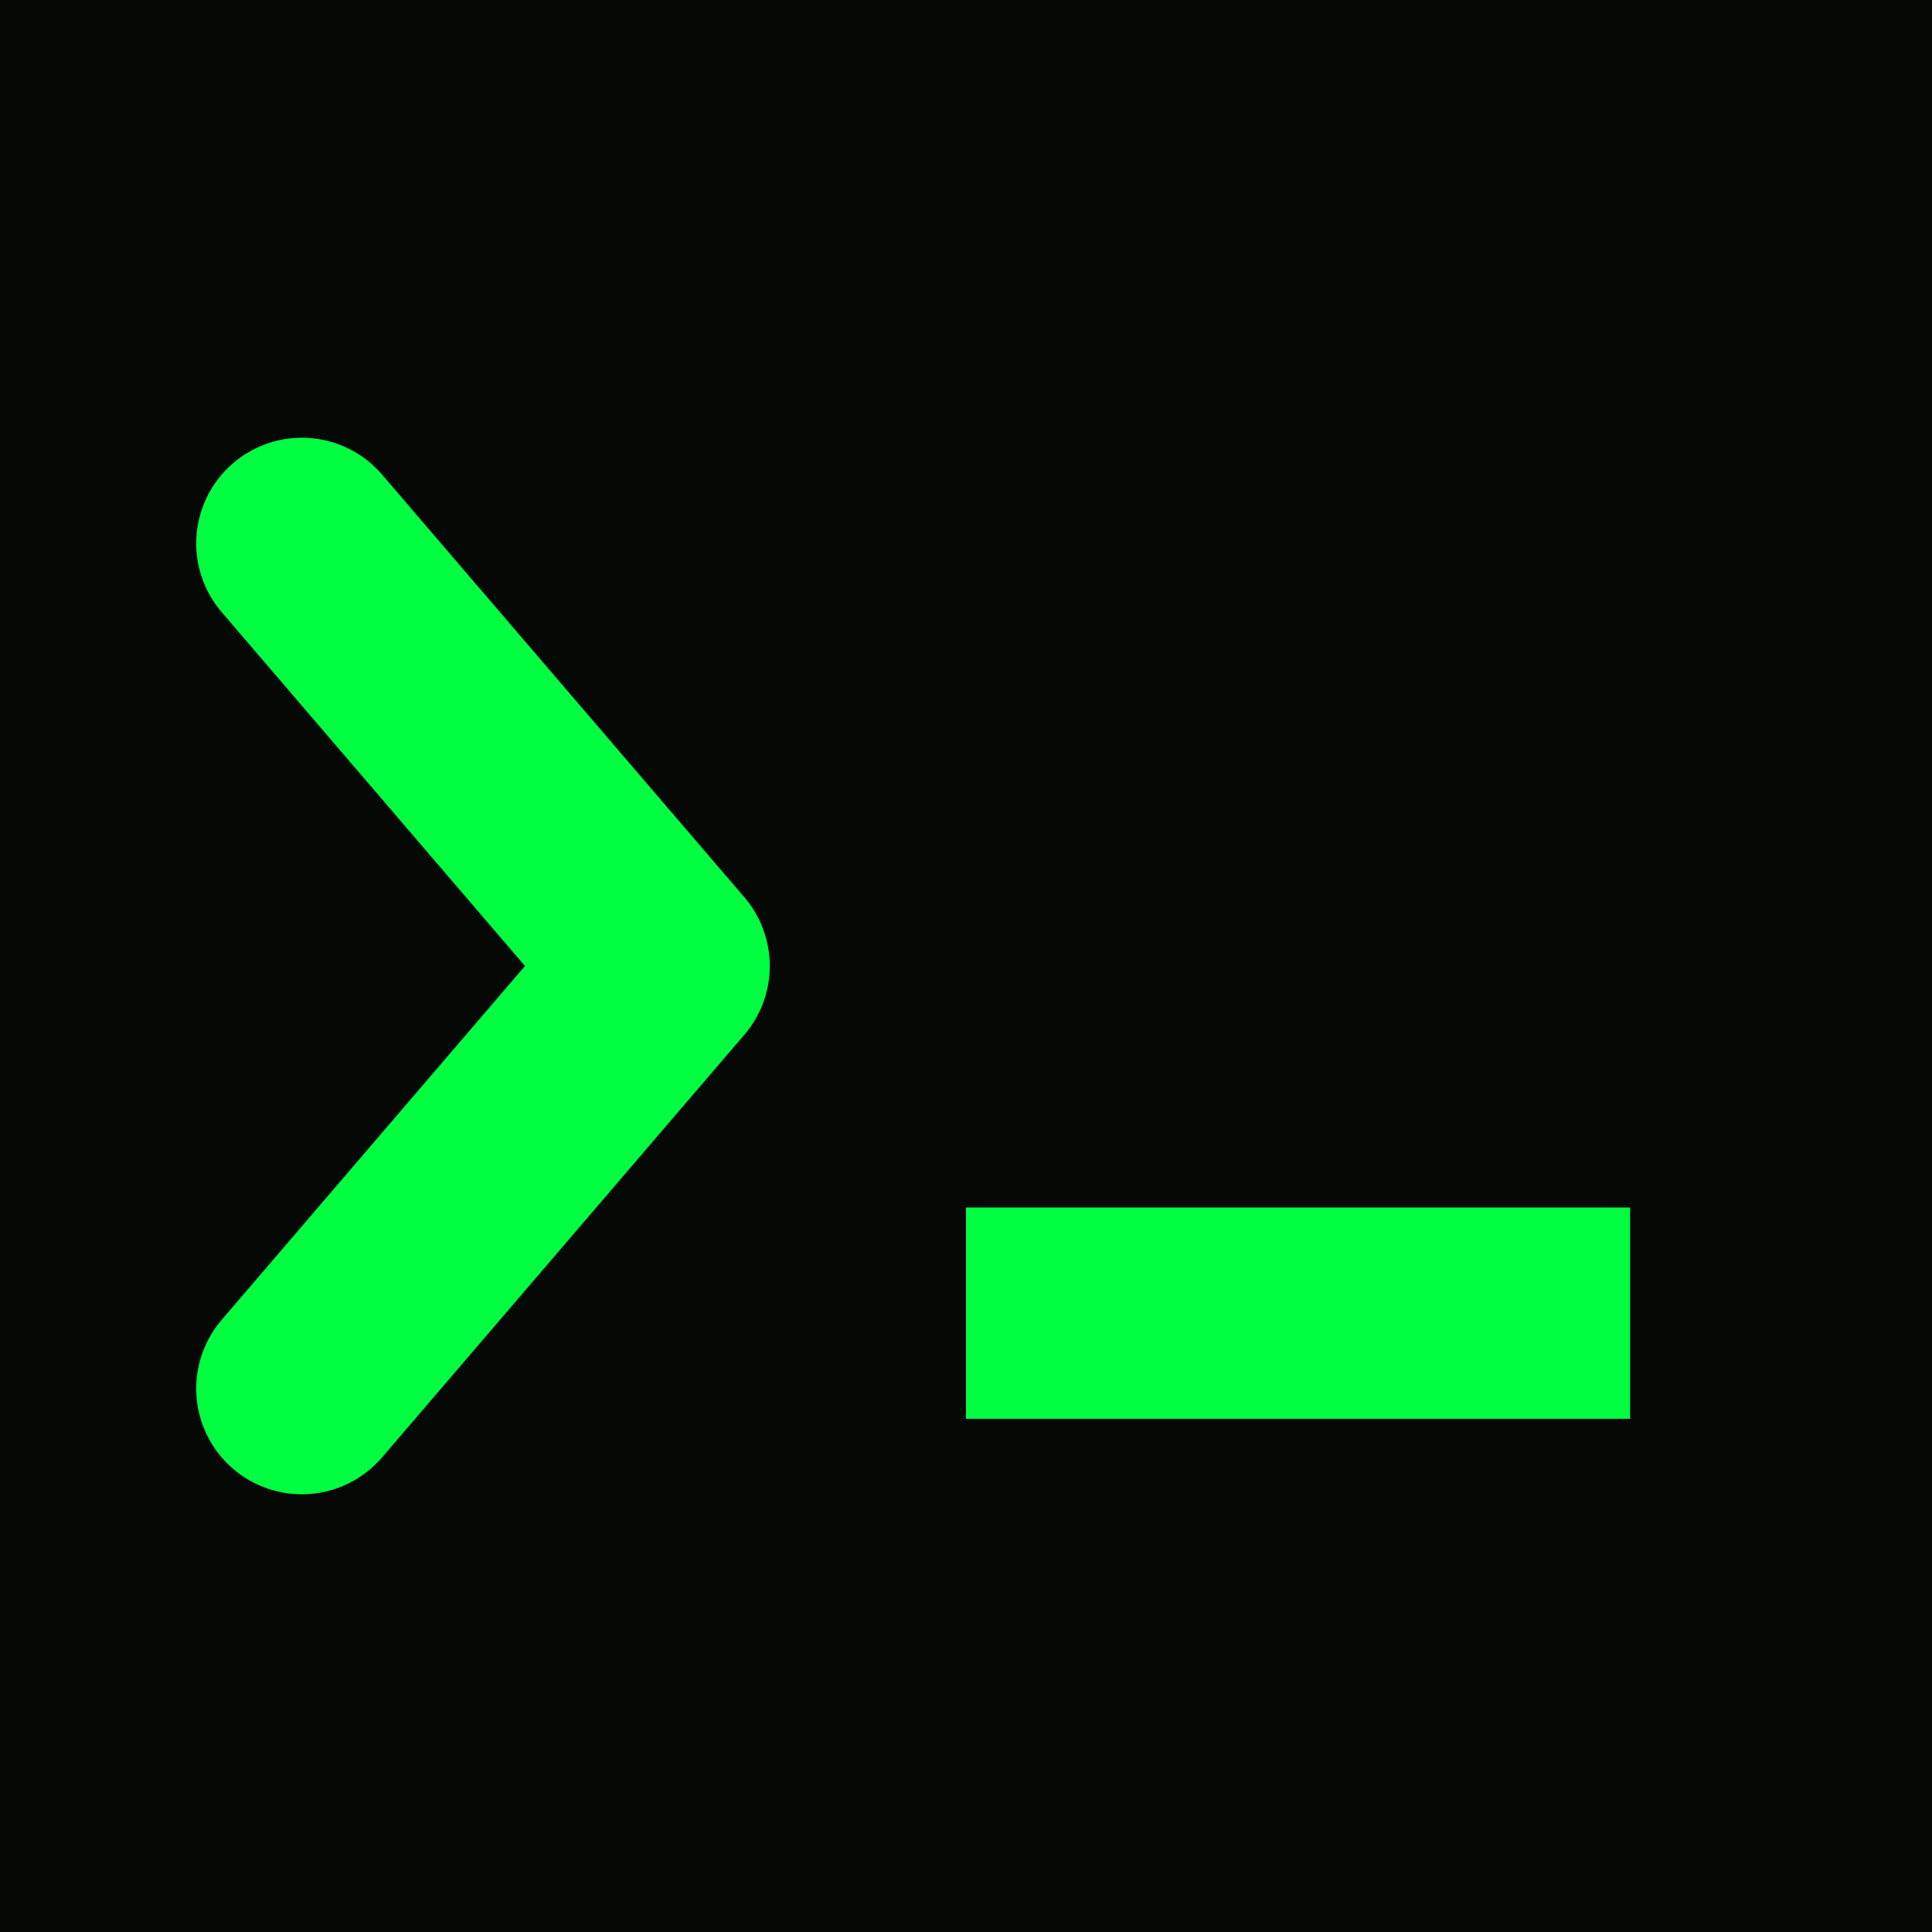
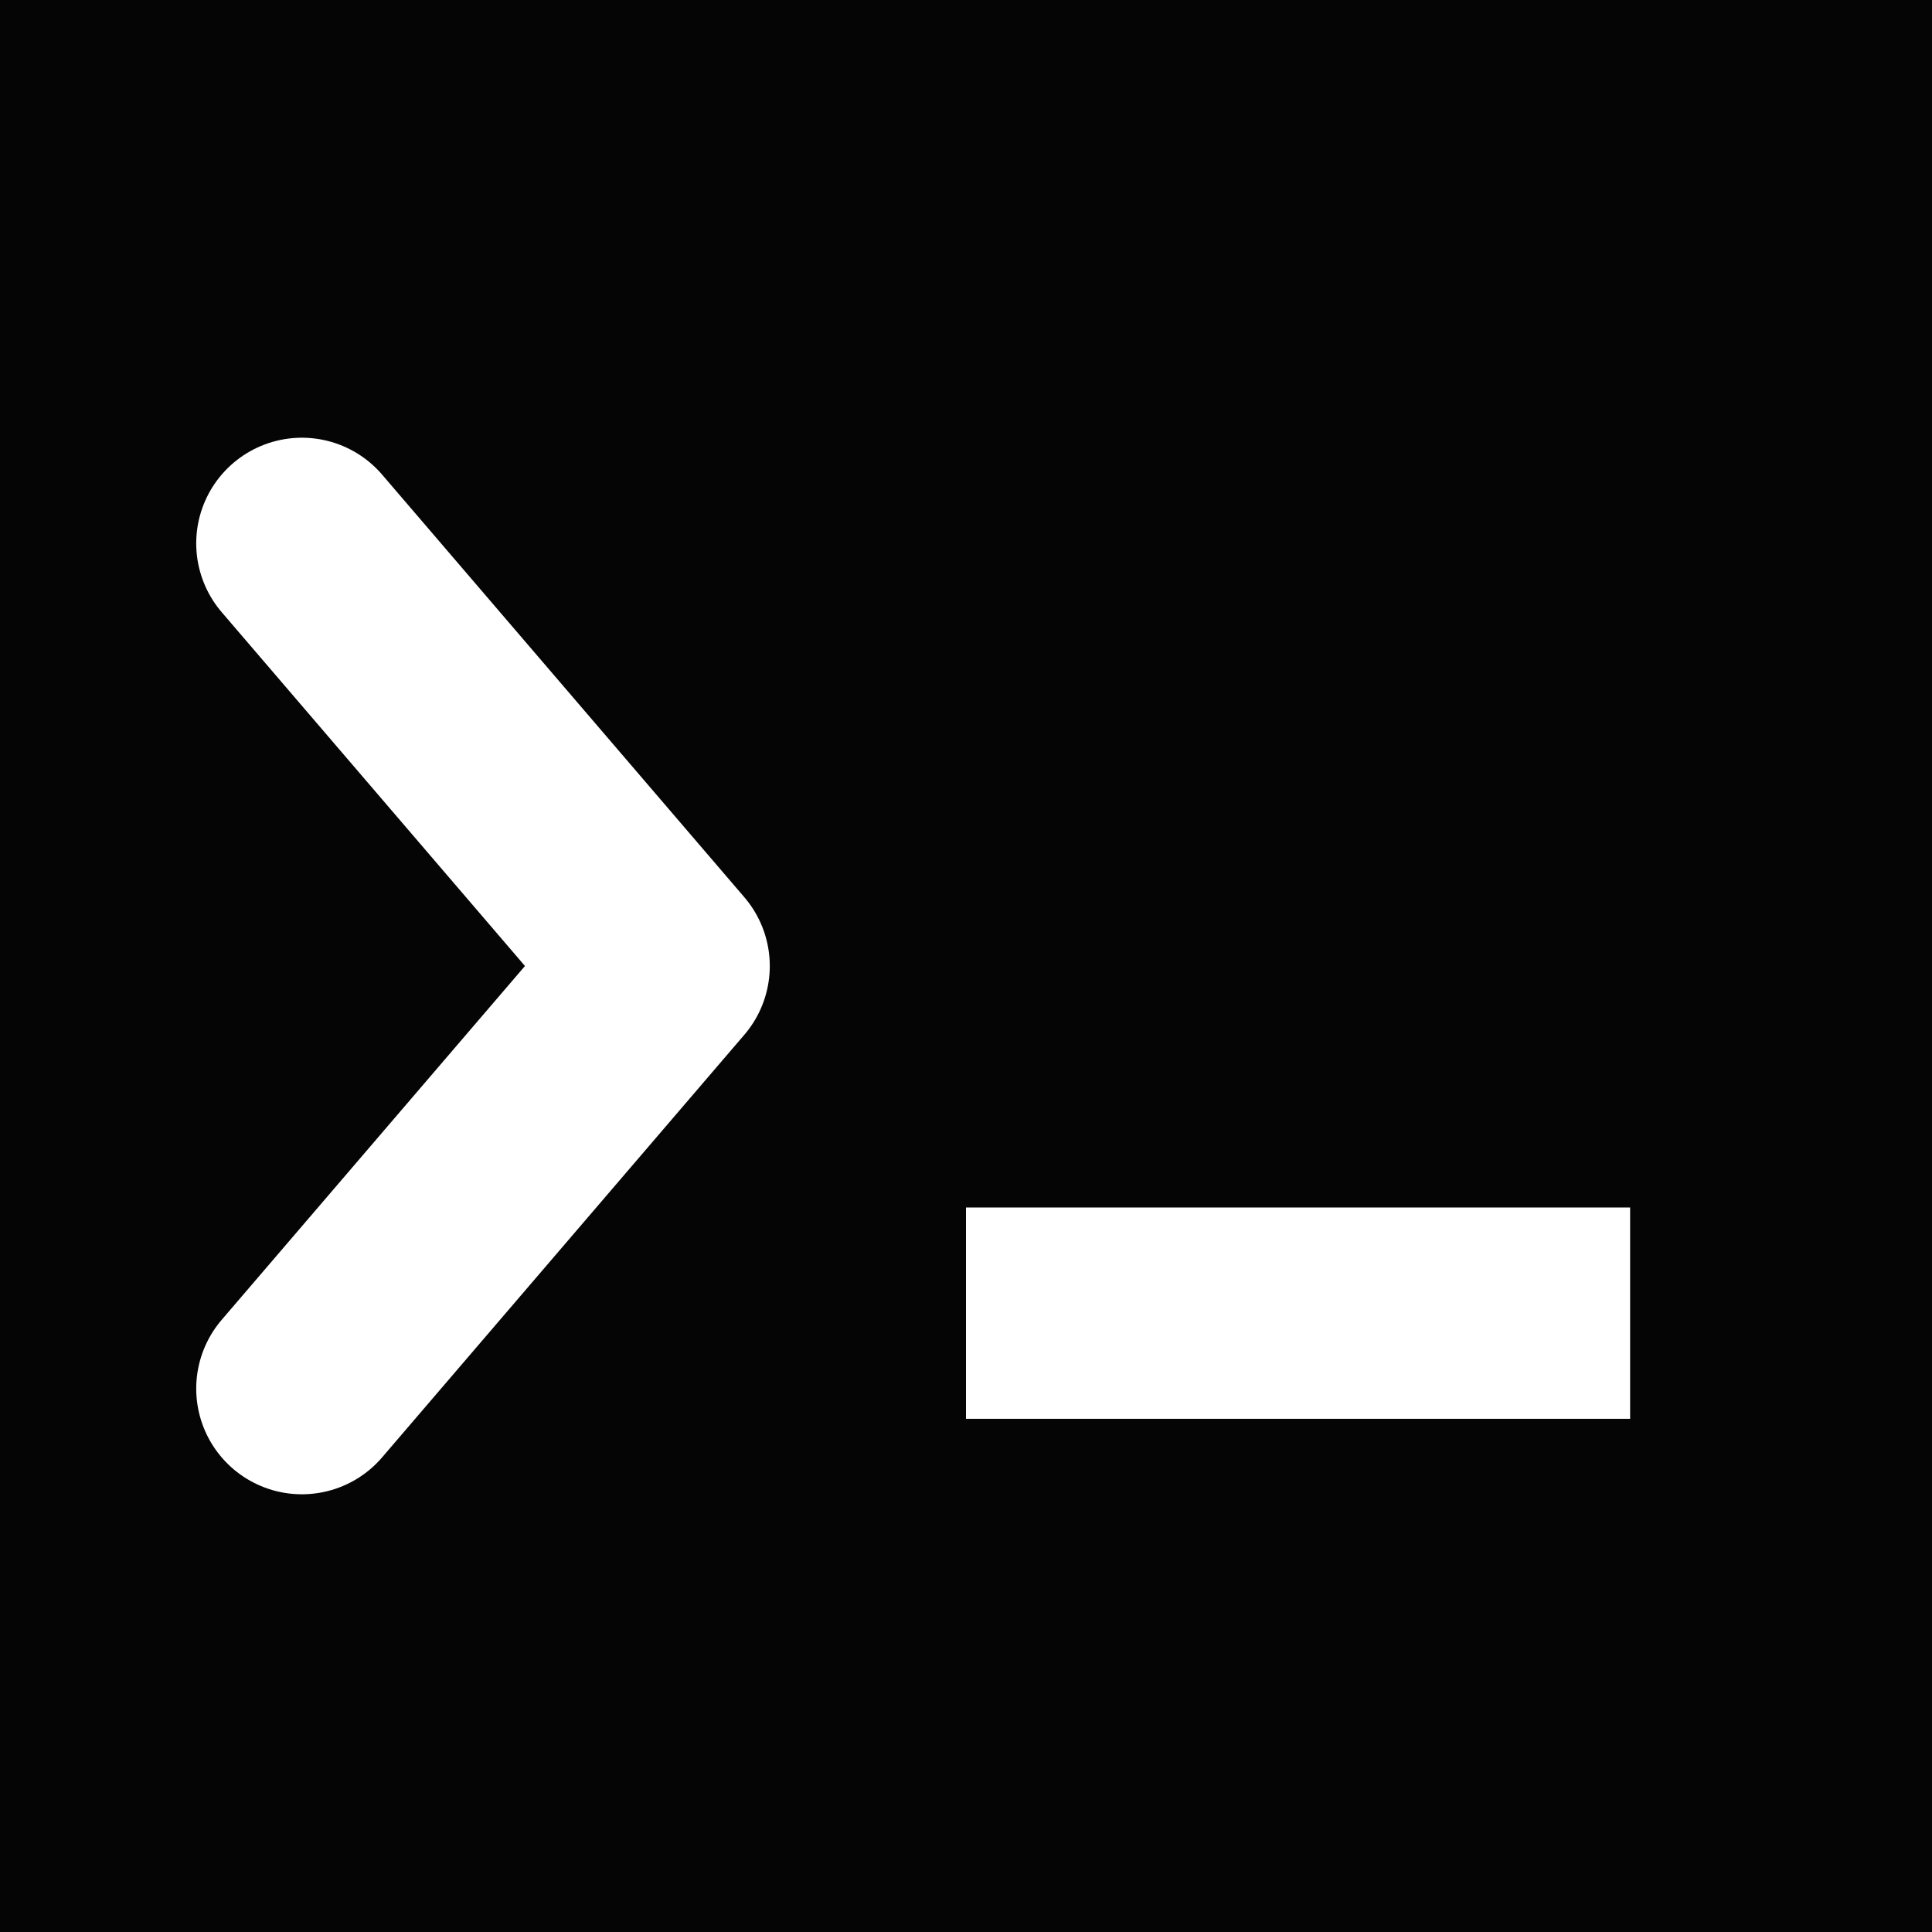
<svg xmlns="http://www.w3.org/2000/svg" viewBox="0 0 64 64">
-   <rect width="64" height="64" fill="#050805" />
-   <path d="M10 18l12 14-12 14" fill="none" stroke="#00ff41" stroke-width="7" stroke-linecap="round" stroke-linejoin="round" />
-   <rect x="32" y="40" width="22" height="7" fill="#00ff41" />
+   <rect width="64" height="64" fill="#050505" />
+   <path d="M10 18l12 14-12 14" fill="none" stroke="#ffffff" stroke-width="7" stroke-linecap="round" stroke-linejoin="round" />
+   <rect x="32" y="40" width="22" height="7" fill="#ffffff" />
</svg>
